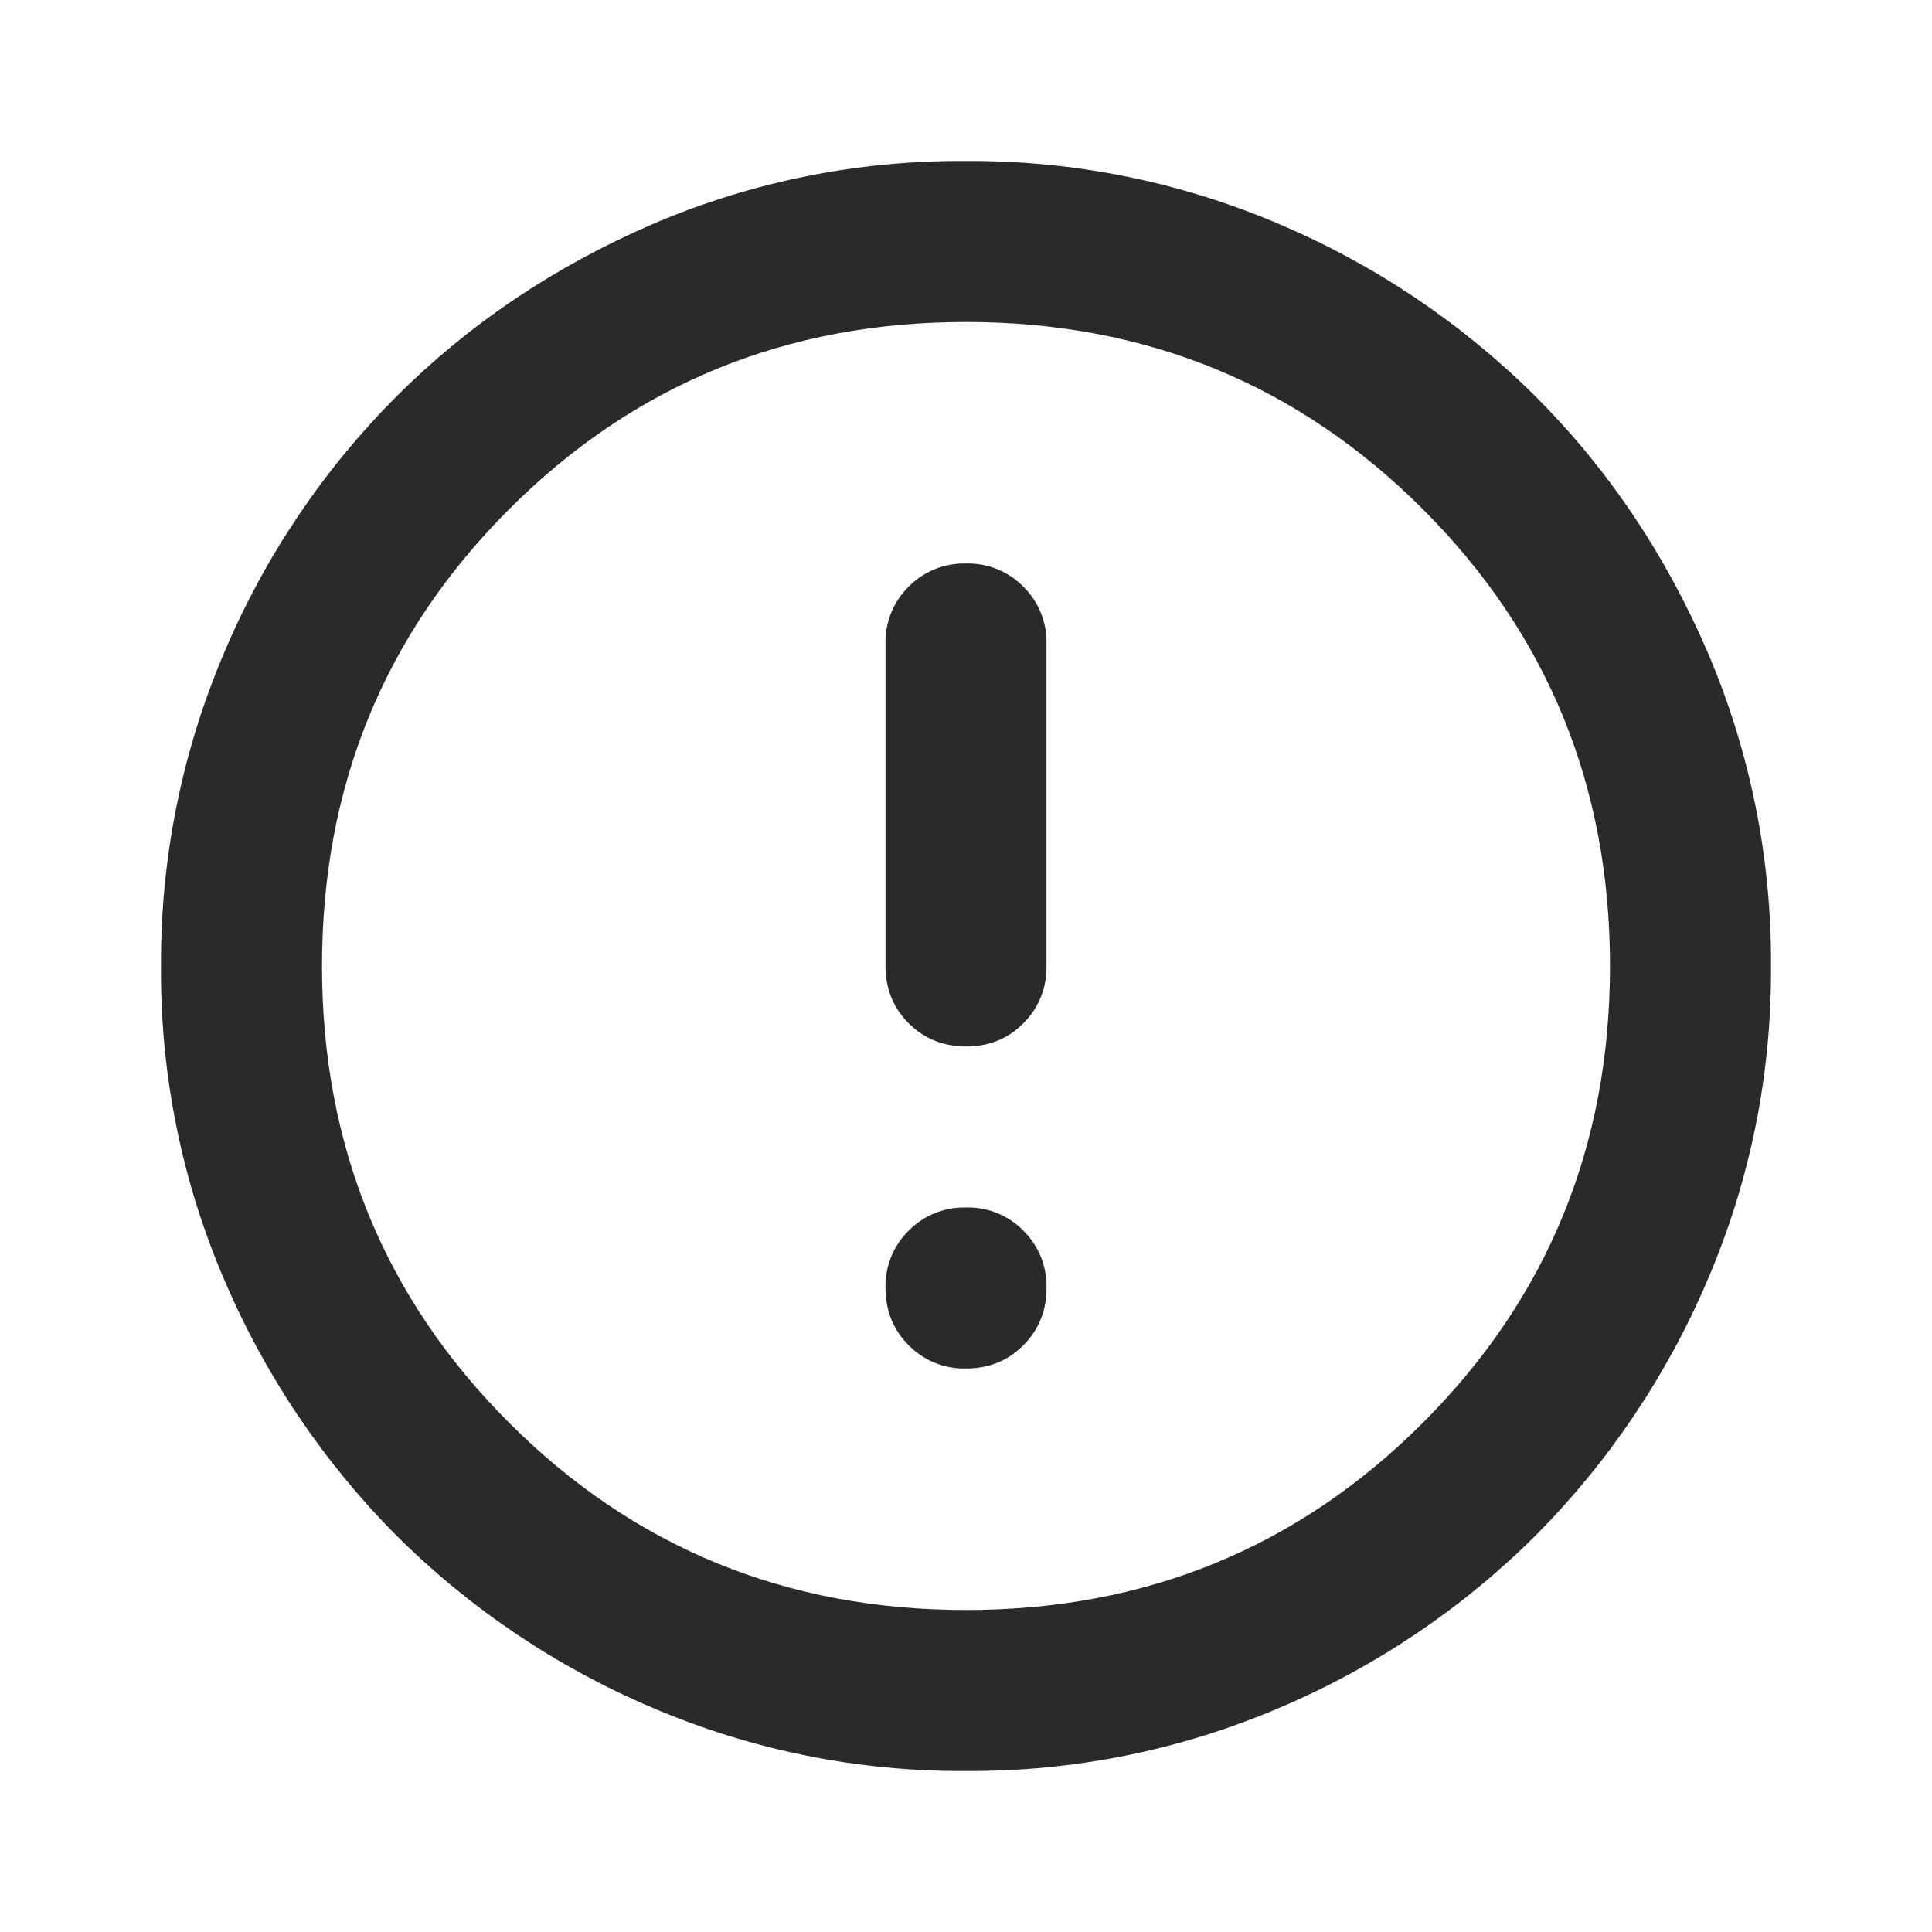
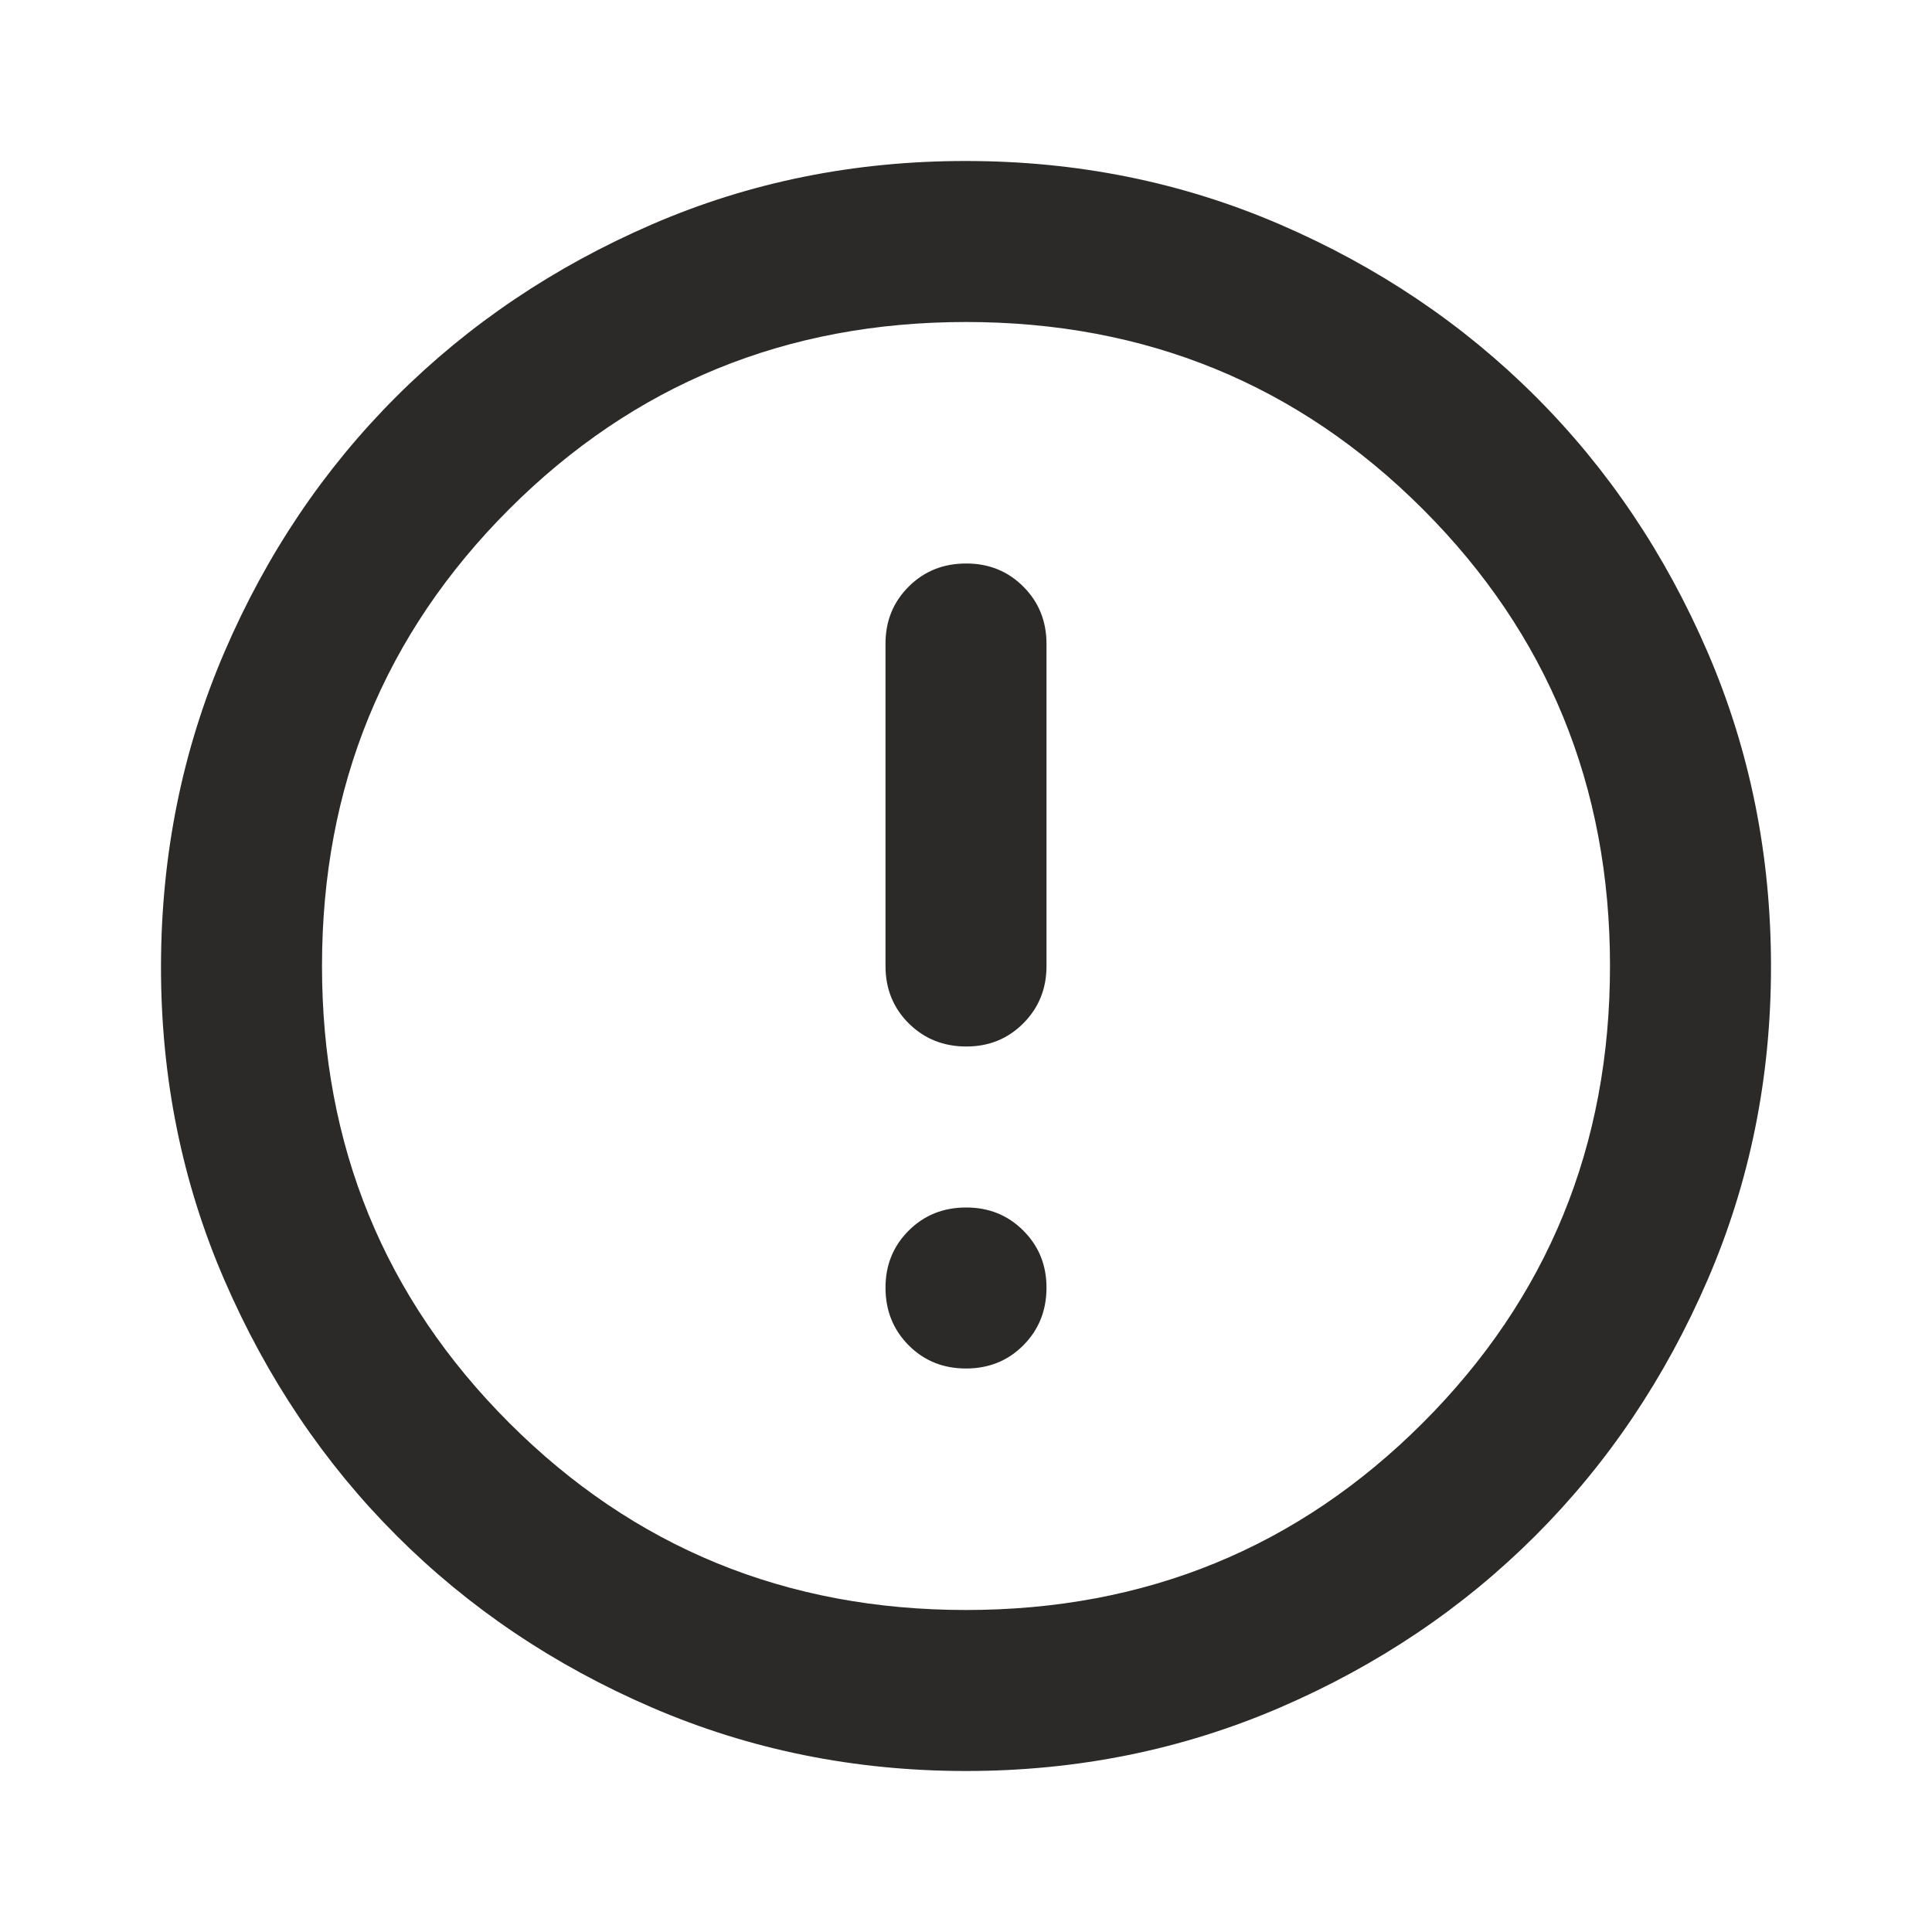
- <svg xmlns="http://www.w3.org/2000/svg" width="24" height="24" fill="none">
-   <path d="M12 7a.968.968 0 00-.713.288A.964.964 0 0011 8v4c0 .283.096.52.288.712.192.191.43.287.712.288.283 0 .52-.095.712-.288A.97.97 0 0013 12V8a.968.968 0 00-.288-.713A.964.964 0 0012 7zm0 8a.968.968 0 00-.713.288A.964.964 0 0011 16c0 .283.097.52.288.712A.965.965 0 0012 17c.283 0 .52-.096.712-.288A.973.973 0 0013 16a.965.965 0 00-.288-.713A.96.96 0 0012 15zm0-13a9.74 9.74 0 013.9.788 10.114 10.114 0 013.175 2.137c.9.9 1.612 1.958 2.137 3.175A9.76 9.76 0 0122 12a9.713 9.713 0 01-.788 3.9 10.12 10.12 0 01-2.137 3.175 10.07 10.07 0 01-3.175 2.137A9.742 9.742 0 0112 22a9.742 9.742 0 01-3.9-.788 10.084 10.084 0 01-3.175-2.137A10.135 10.135 0 012.787 15.9 9.68 9.68 0 012 12a9.805 9.805 0 01.788-3.9 10.032 10.032 0 012.137-3.175c.901-.9 1.96-1.612 3.175-2.138A9.688 9.688 0 0112 2zm0 2c-2.233 0-4.125.775-5.675 2.325C4.775 7.875 4 9.767 4 12c0 2.233.775 4.125 2.325 5.675C7.875 19.225 9.767 20 12 20c2.233 0 4.125-.775 5.675-2.325C19.225 16.125 20 14.233 20 12c0-2.233-.775-4.125-2.325-5.675C16.125 4.775 14.233 4 12 4z" fill="#2B2A29" />
+ <svg xmlns="http://www.w3.org/2000/svg" width="24" height="24" viewBox="0 0 24 24" fill="none">
+   <path d="M12 7C11.717 7 11.479 7.096 11.287 7.288C11.095 7.48 10.999 7.717 11 8V12C11 12.283 11.096 12.521 11.288 12.712C11.48 12.903 11.717 12.999 12 13C12.283 13.001 12.52 12.905 12.712 12.712C12.904 12.519 13 12.282 13 12V8C13 7.717 12.904 7.479 12.712 7.287C12.52 7.095 12.283 6.999 12 7ZM12 15C11.717 15 11.479 15.096 11.287 15.288C11.095 15.48 10.999 15.717 11 16C11.001 16.283 11.097 16.52 11.288 16.712C11.479 16.904 11.717 17 12 17C12.283 17 12.521 16.904 12.712 16.712C12.903 16.52 12.999 16.283 13 16C13.001 15.717 12.905 15.48 12.712 15.287C12.519 15.094 12.282 14.999 12 15ZM12 2C13.383 2 14.683 2.263 15.9 2.788C17.117 3.313 18.175 4.026 19.075 4.925C19.975 5.824 20.687 6.883 21.212 8.1C21.737 9.317 21.999 10.617 22 12C22.001 13.383 21.738 14.683 21.212 15.9C20.686 17.117 19.974 18.176 19.075 19.075C18.176 19.974 17.118 20.687 15.9 21.212C14.682 21.737 13.382 22 12 22C10.618 22 9.318 21.737 8.1 21.212C6.882 20.687 5.824 19.974 4.925 19.075C4.026 18.176 3.314 17.117 2.787 15.9C2.26 14.683 1.998 13.383 2 12C2.002 10.617 2.265 9.317 2.788 8.1C3.311 6.883 4.024 5.824 4.925 4.925C5.826 4.026 6.885 3.313 8.1 2.787C9.315 2.261 10.615 1.999 12 2ZM12 4C9.767 4 7.875 4.775 6.325 6.325C4.775 7.875 4 9.767 4 12C4 14.233 4.775 16.125 6.325 17.675C7.875 19.225 9.767 20 12 20C14.233 20 16.125 19.225 17.675 17.675C19.225 16.125 20 14.233 20 12C20 9.767 19.225 7.875 17.675 6.325C16.125 4.775 14.233 4 12 4Z" fill="#2B2A29" />
</svg>
